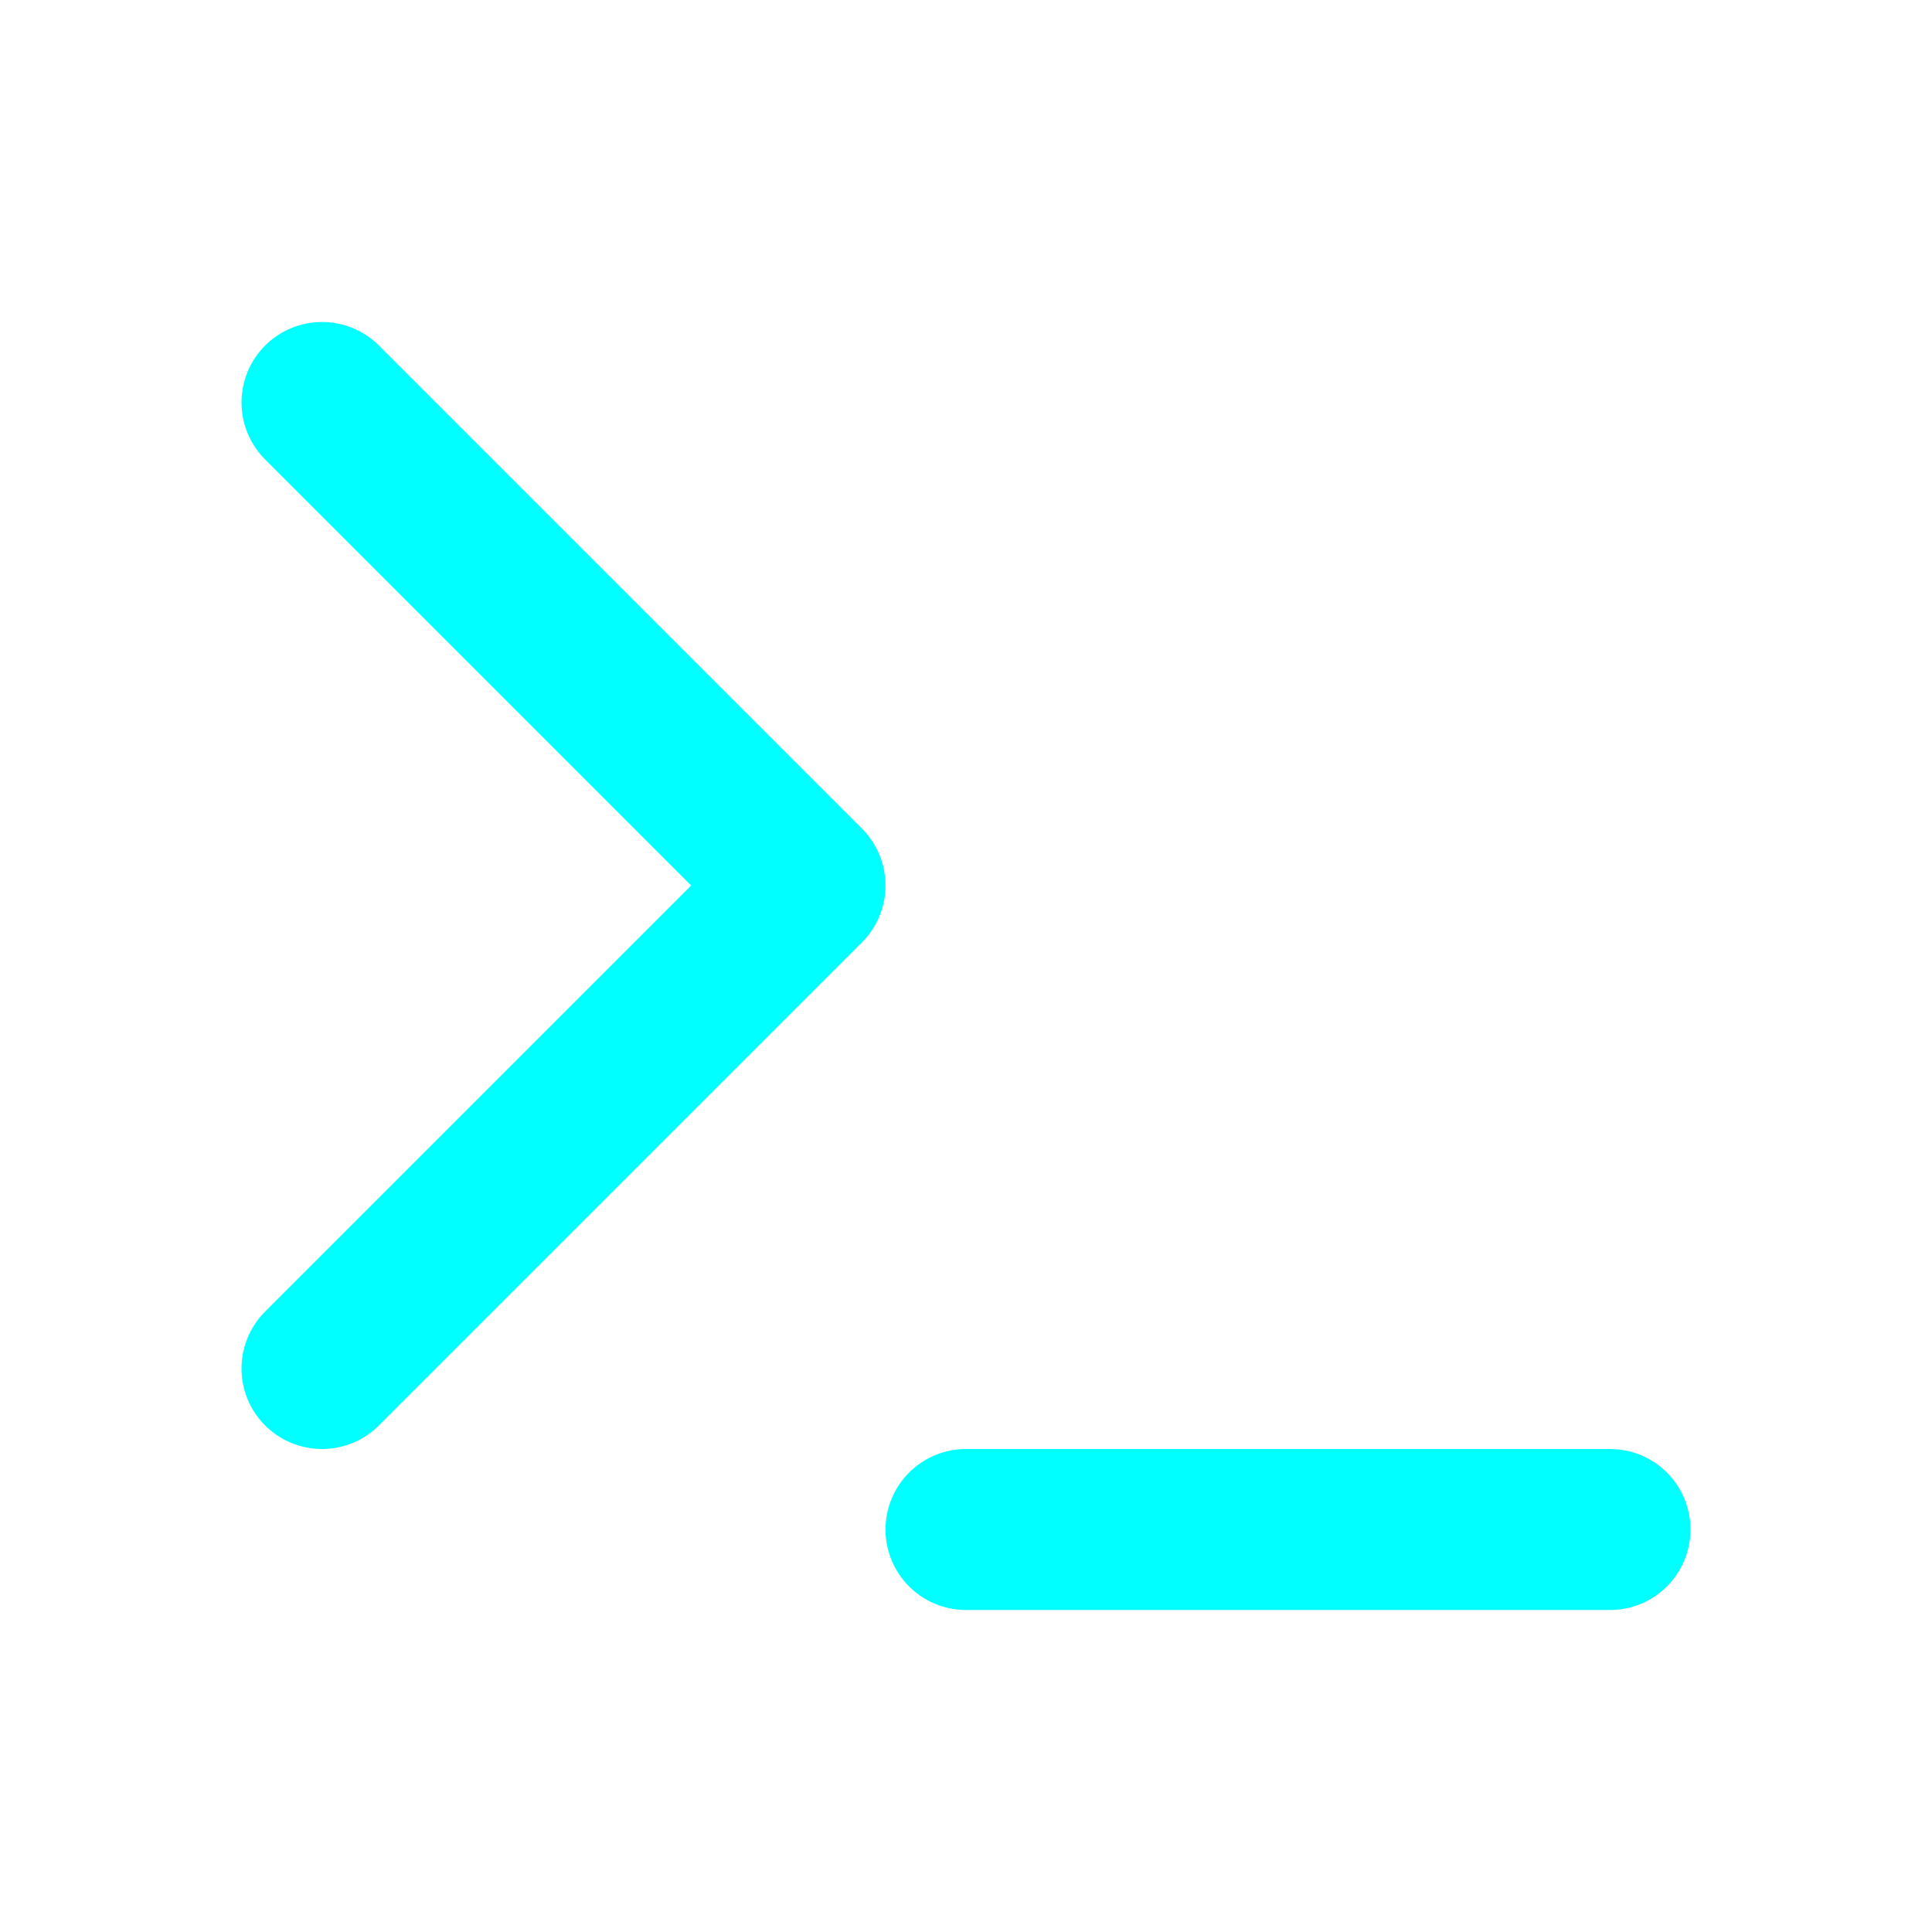
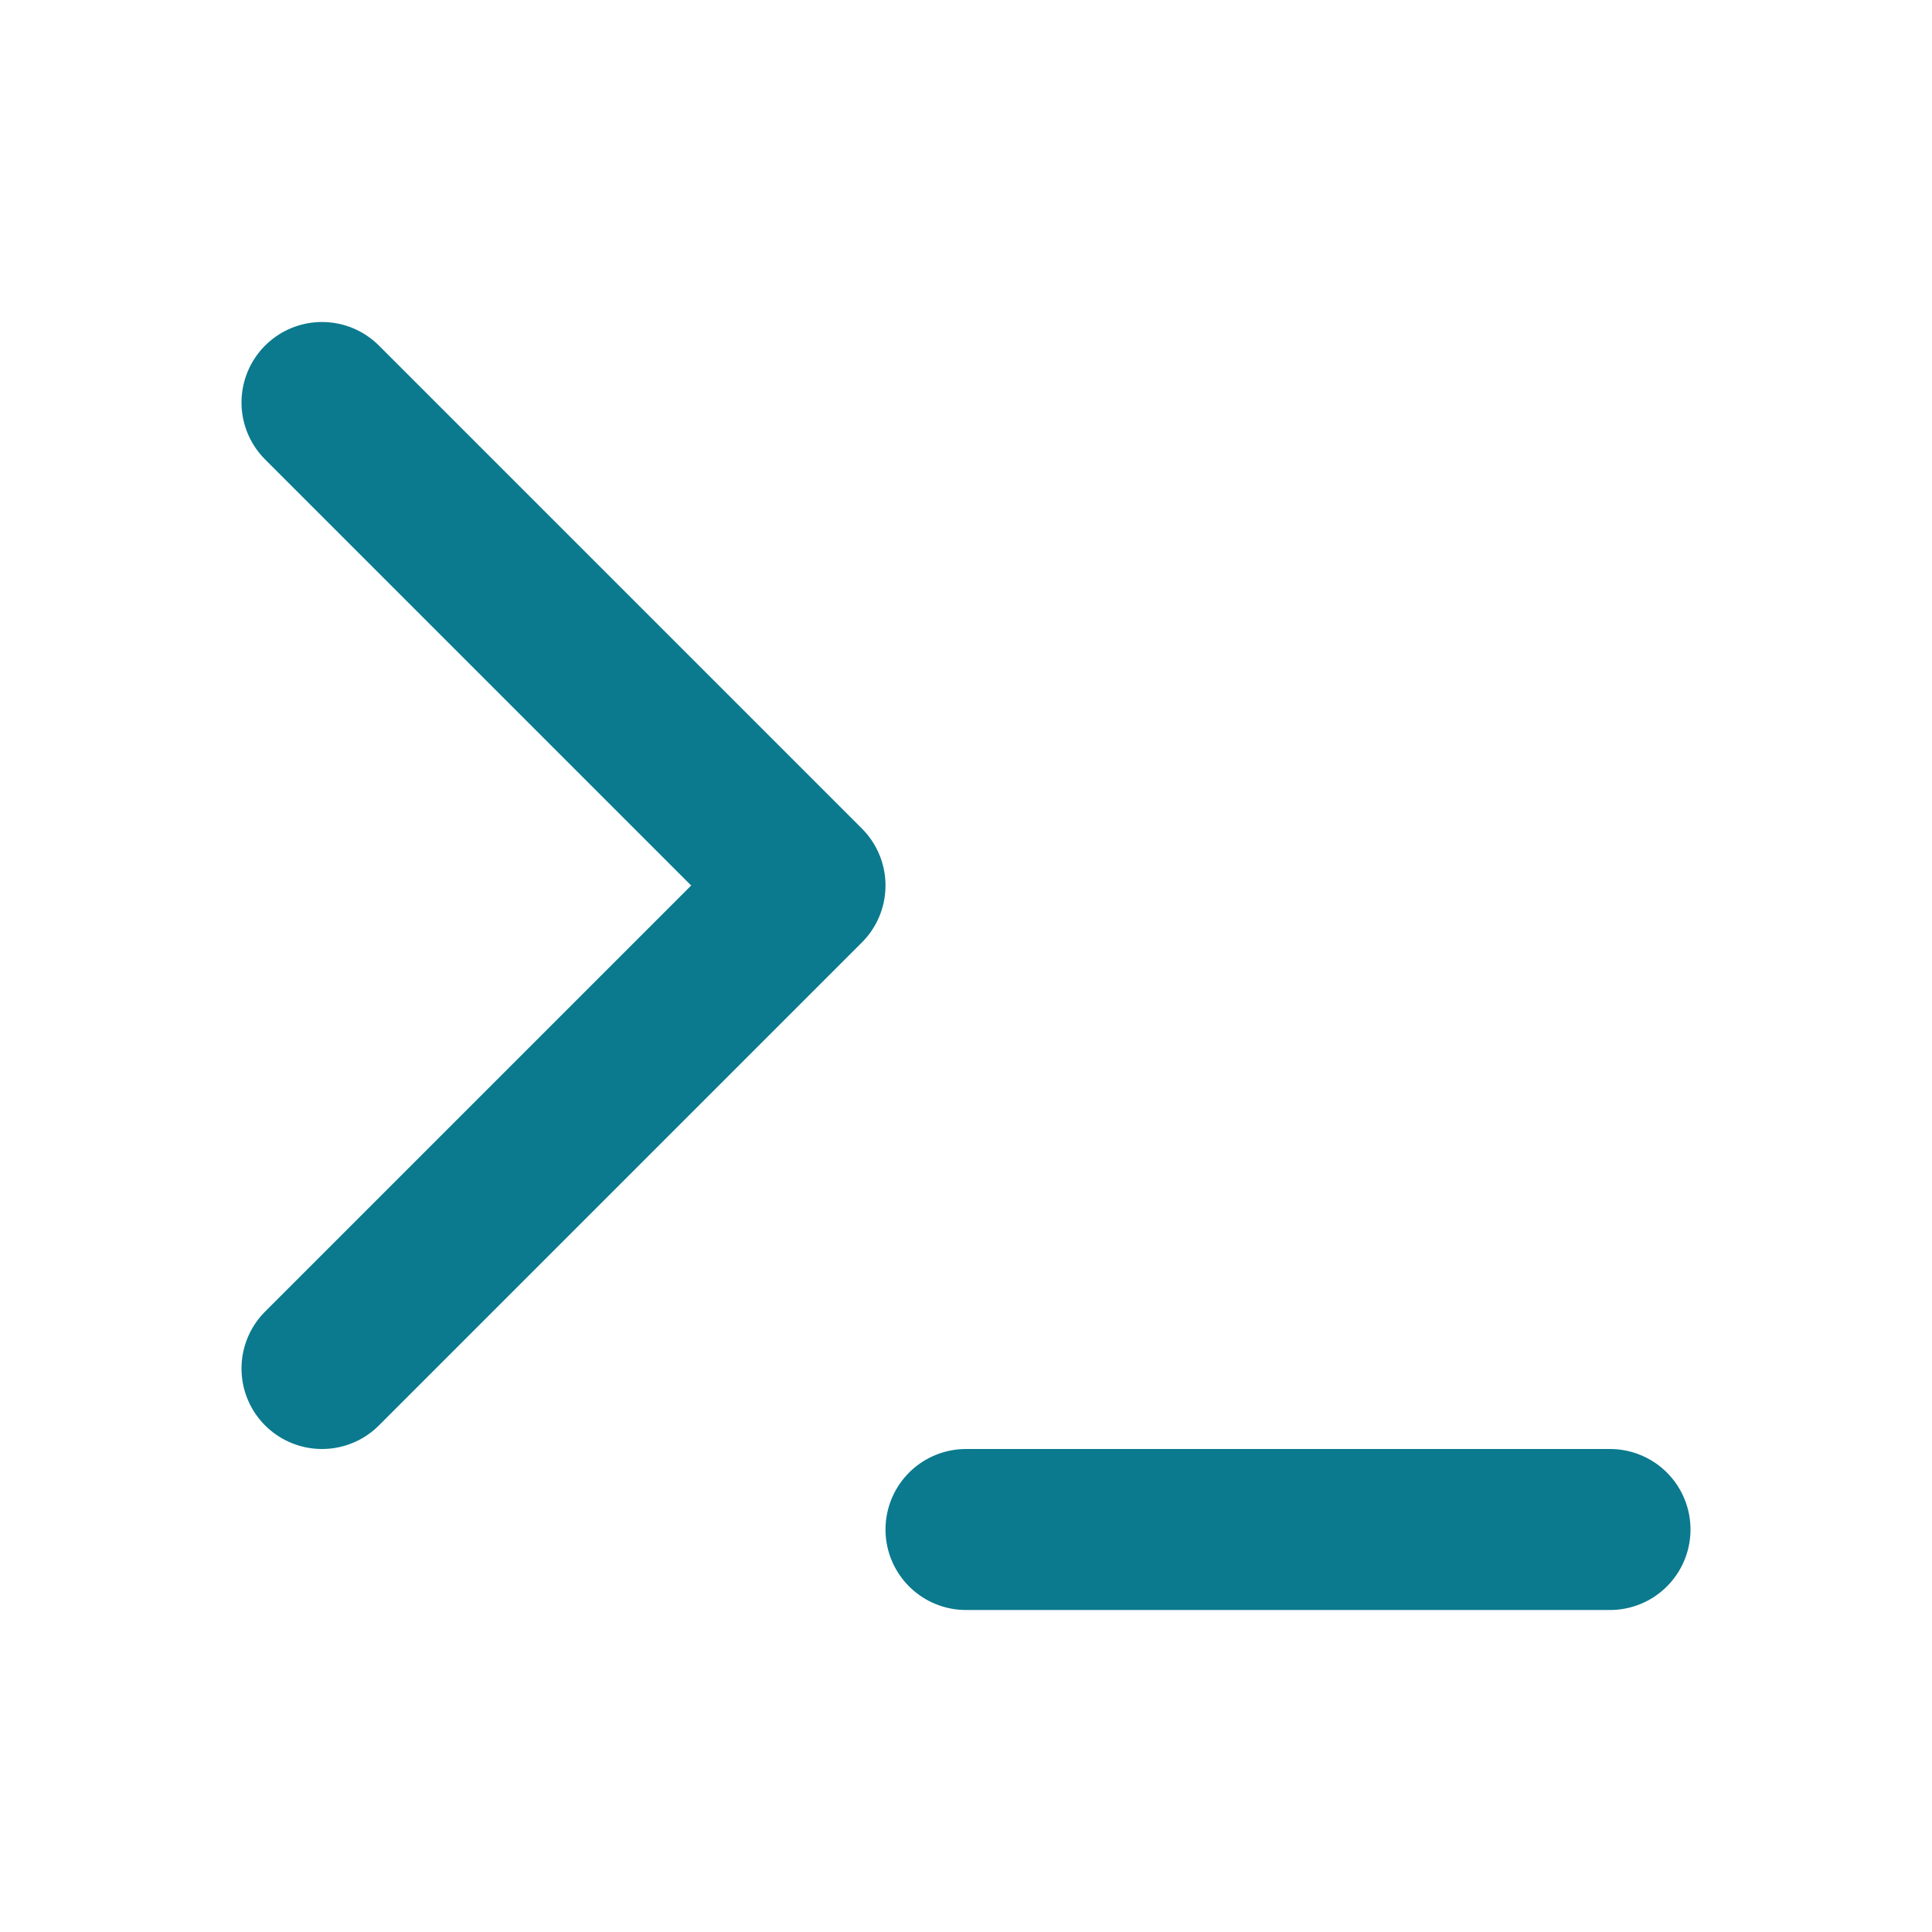
<svg xmlns="http://www.w3.org/2000/svg" width="24" height="24" viewBox="0 0 24 24" fill="none">
-   <path d="M4 17L10 11L4 5" stroke="#00ffff" stroke-width="2" stroke-linecap="round" stroke-linejoin="round" />
-   <path d="M12 19H20" stroke="#00ffff" stroke-width="2" stroke-linecap="round" stroke-linejoin="round" />
+   <style>
+     path {
+       stroke: #0b7a8e;
+     }
+ 
+     @media (prefers-color-scheme: dark) {
+       path {
+         stroke: #22d3ee;
+       }
+     }
+   </style>
+   <path d="M4 17L10 11L4 5" stroke-width="2" stroke-linecap="round" stroke-linejoin="round" />
+   <path d="M12 19H20" stroke-width="2" stroke-linecap="round" stroke-linejoin="round" />
</svg>
